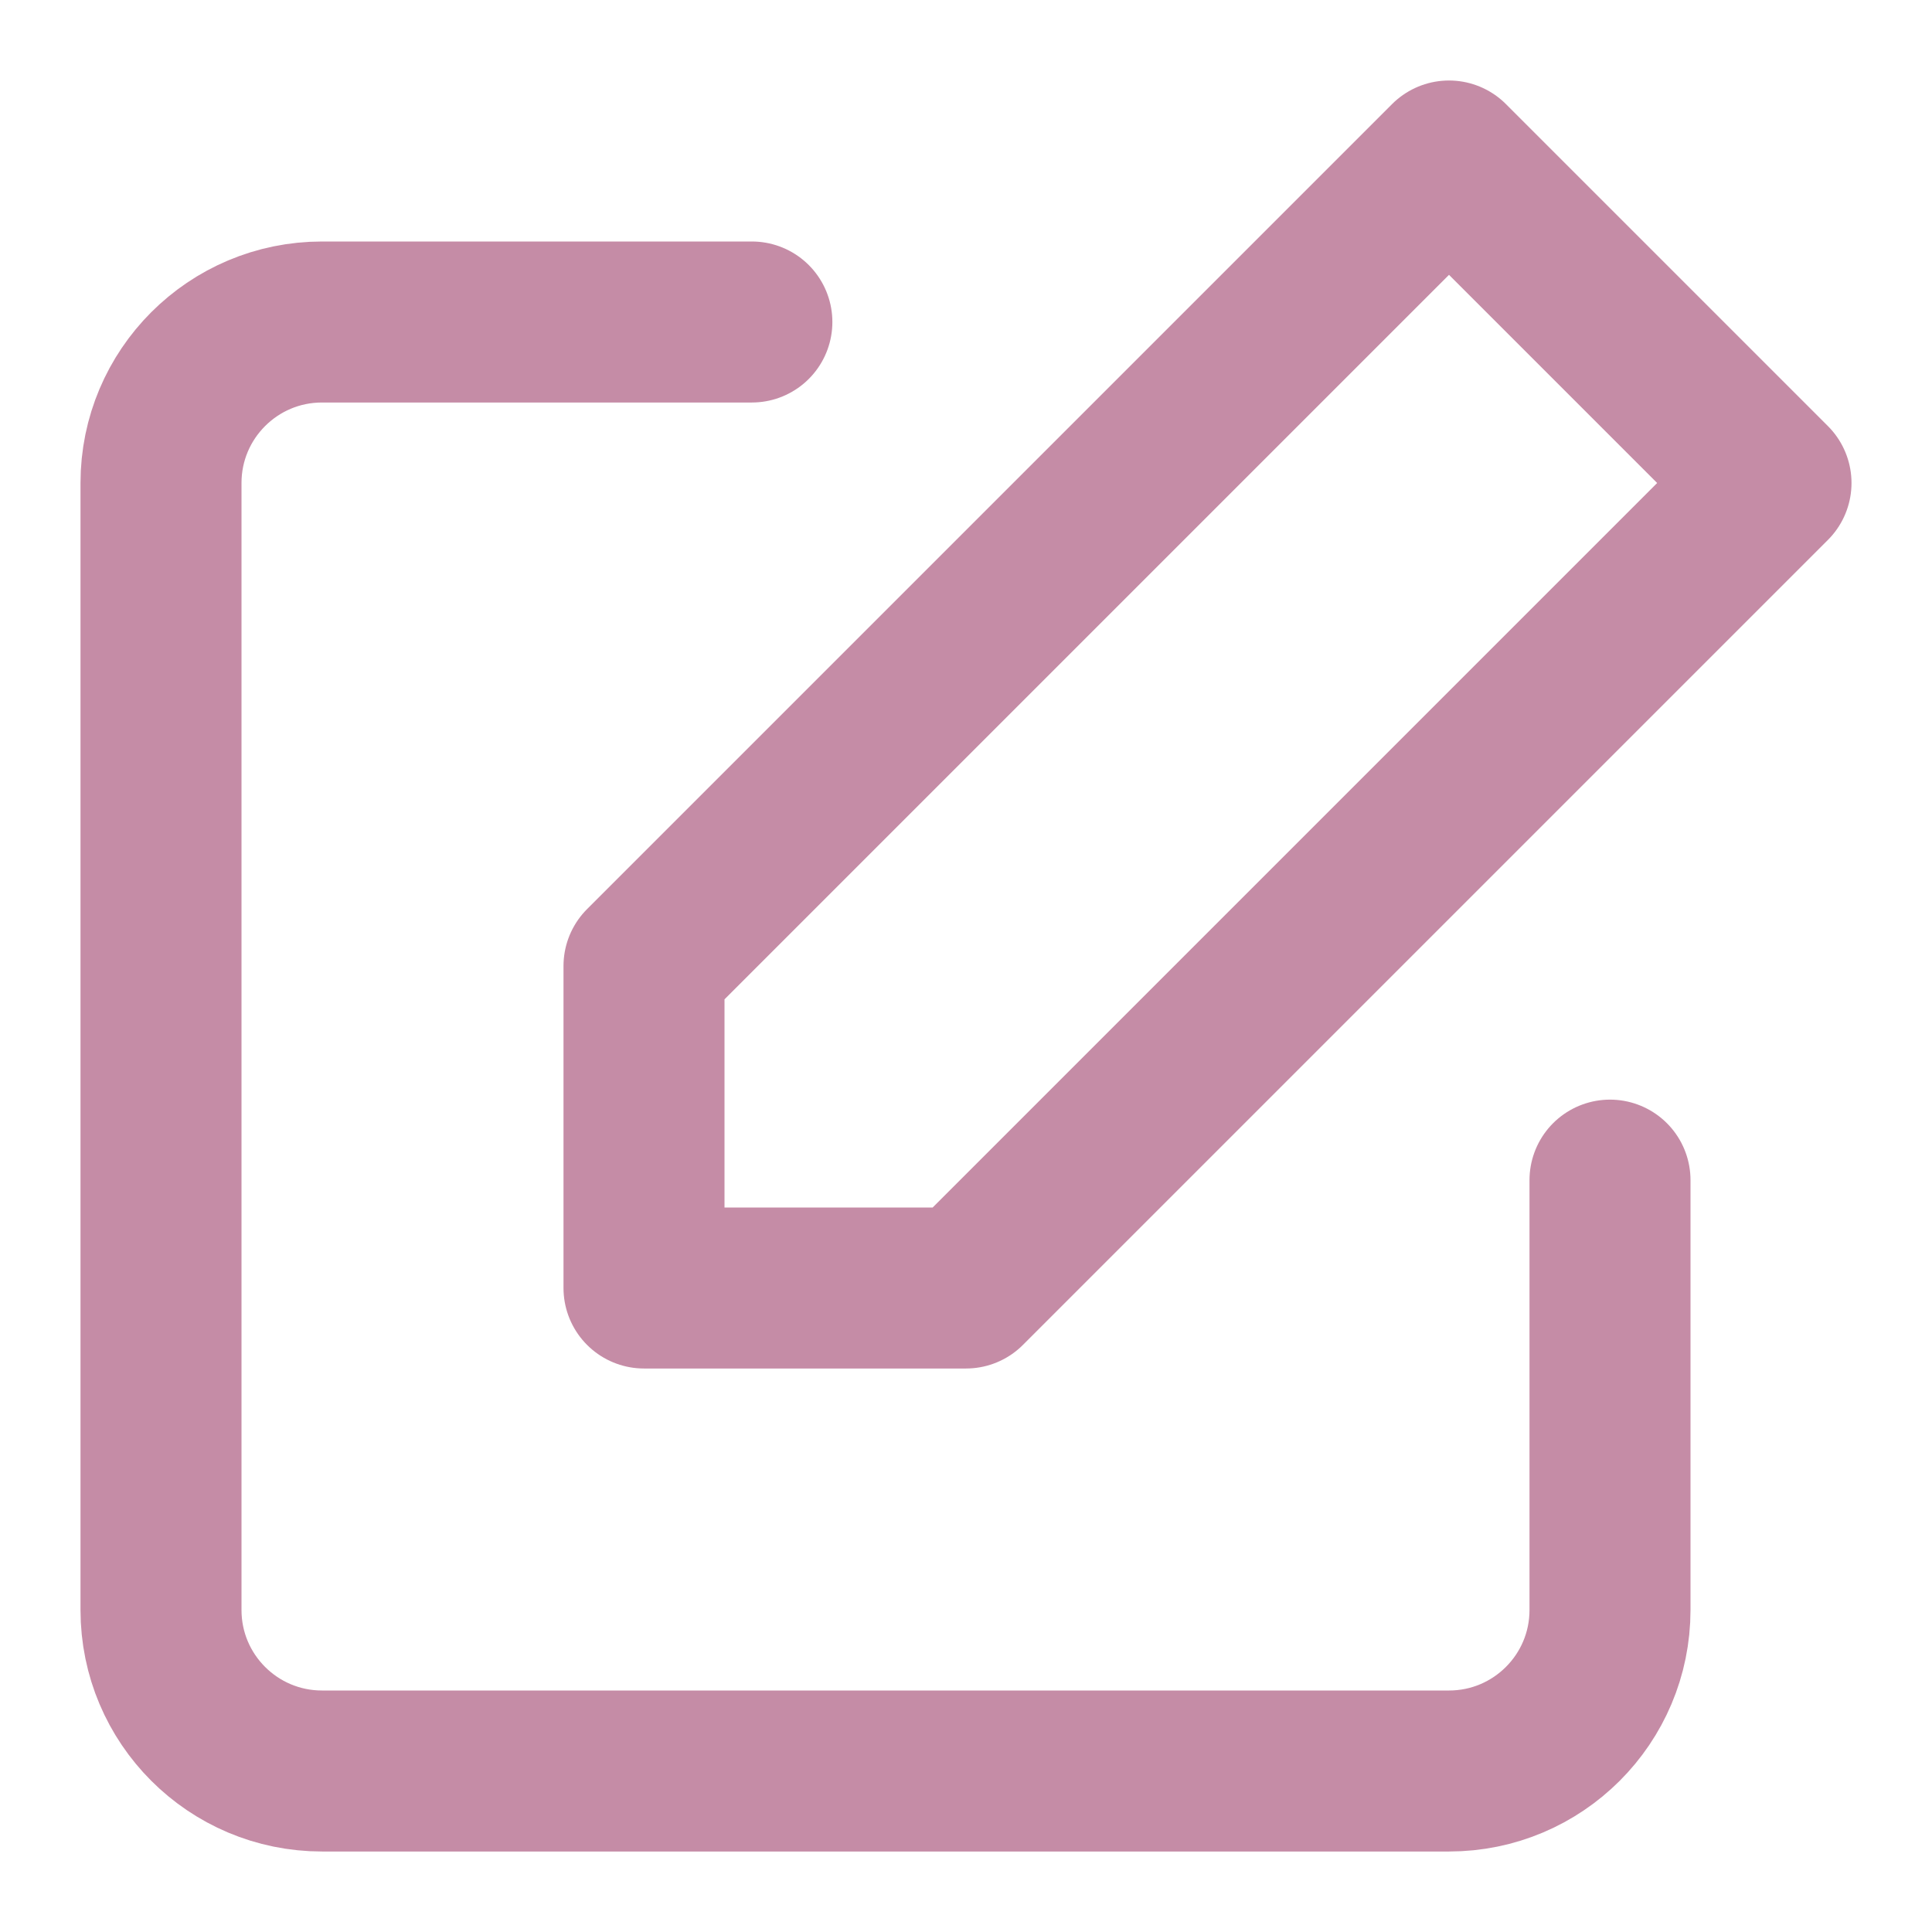
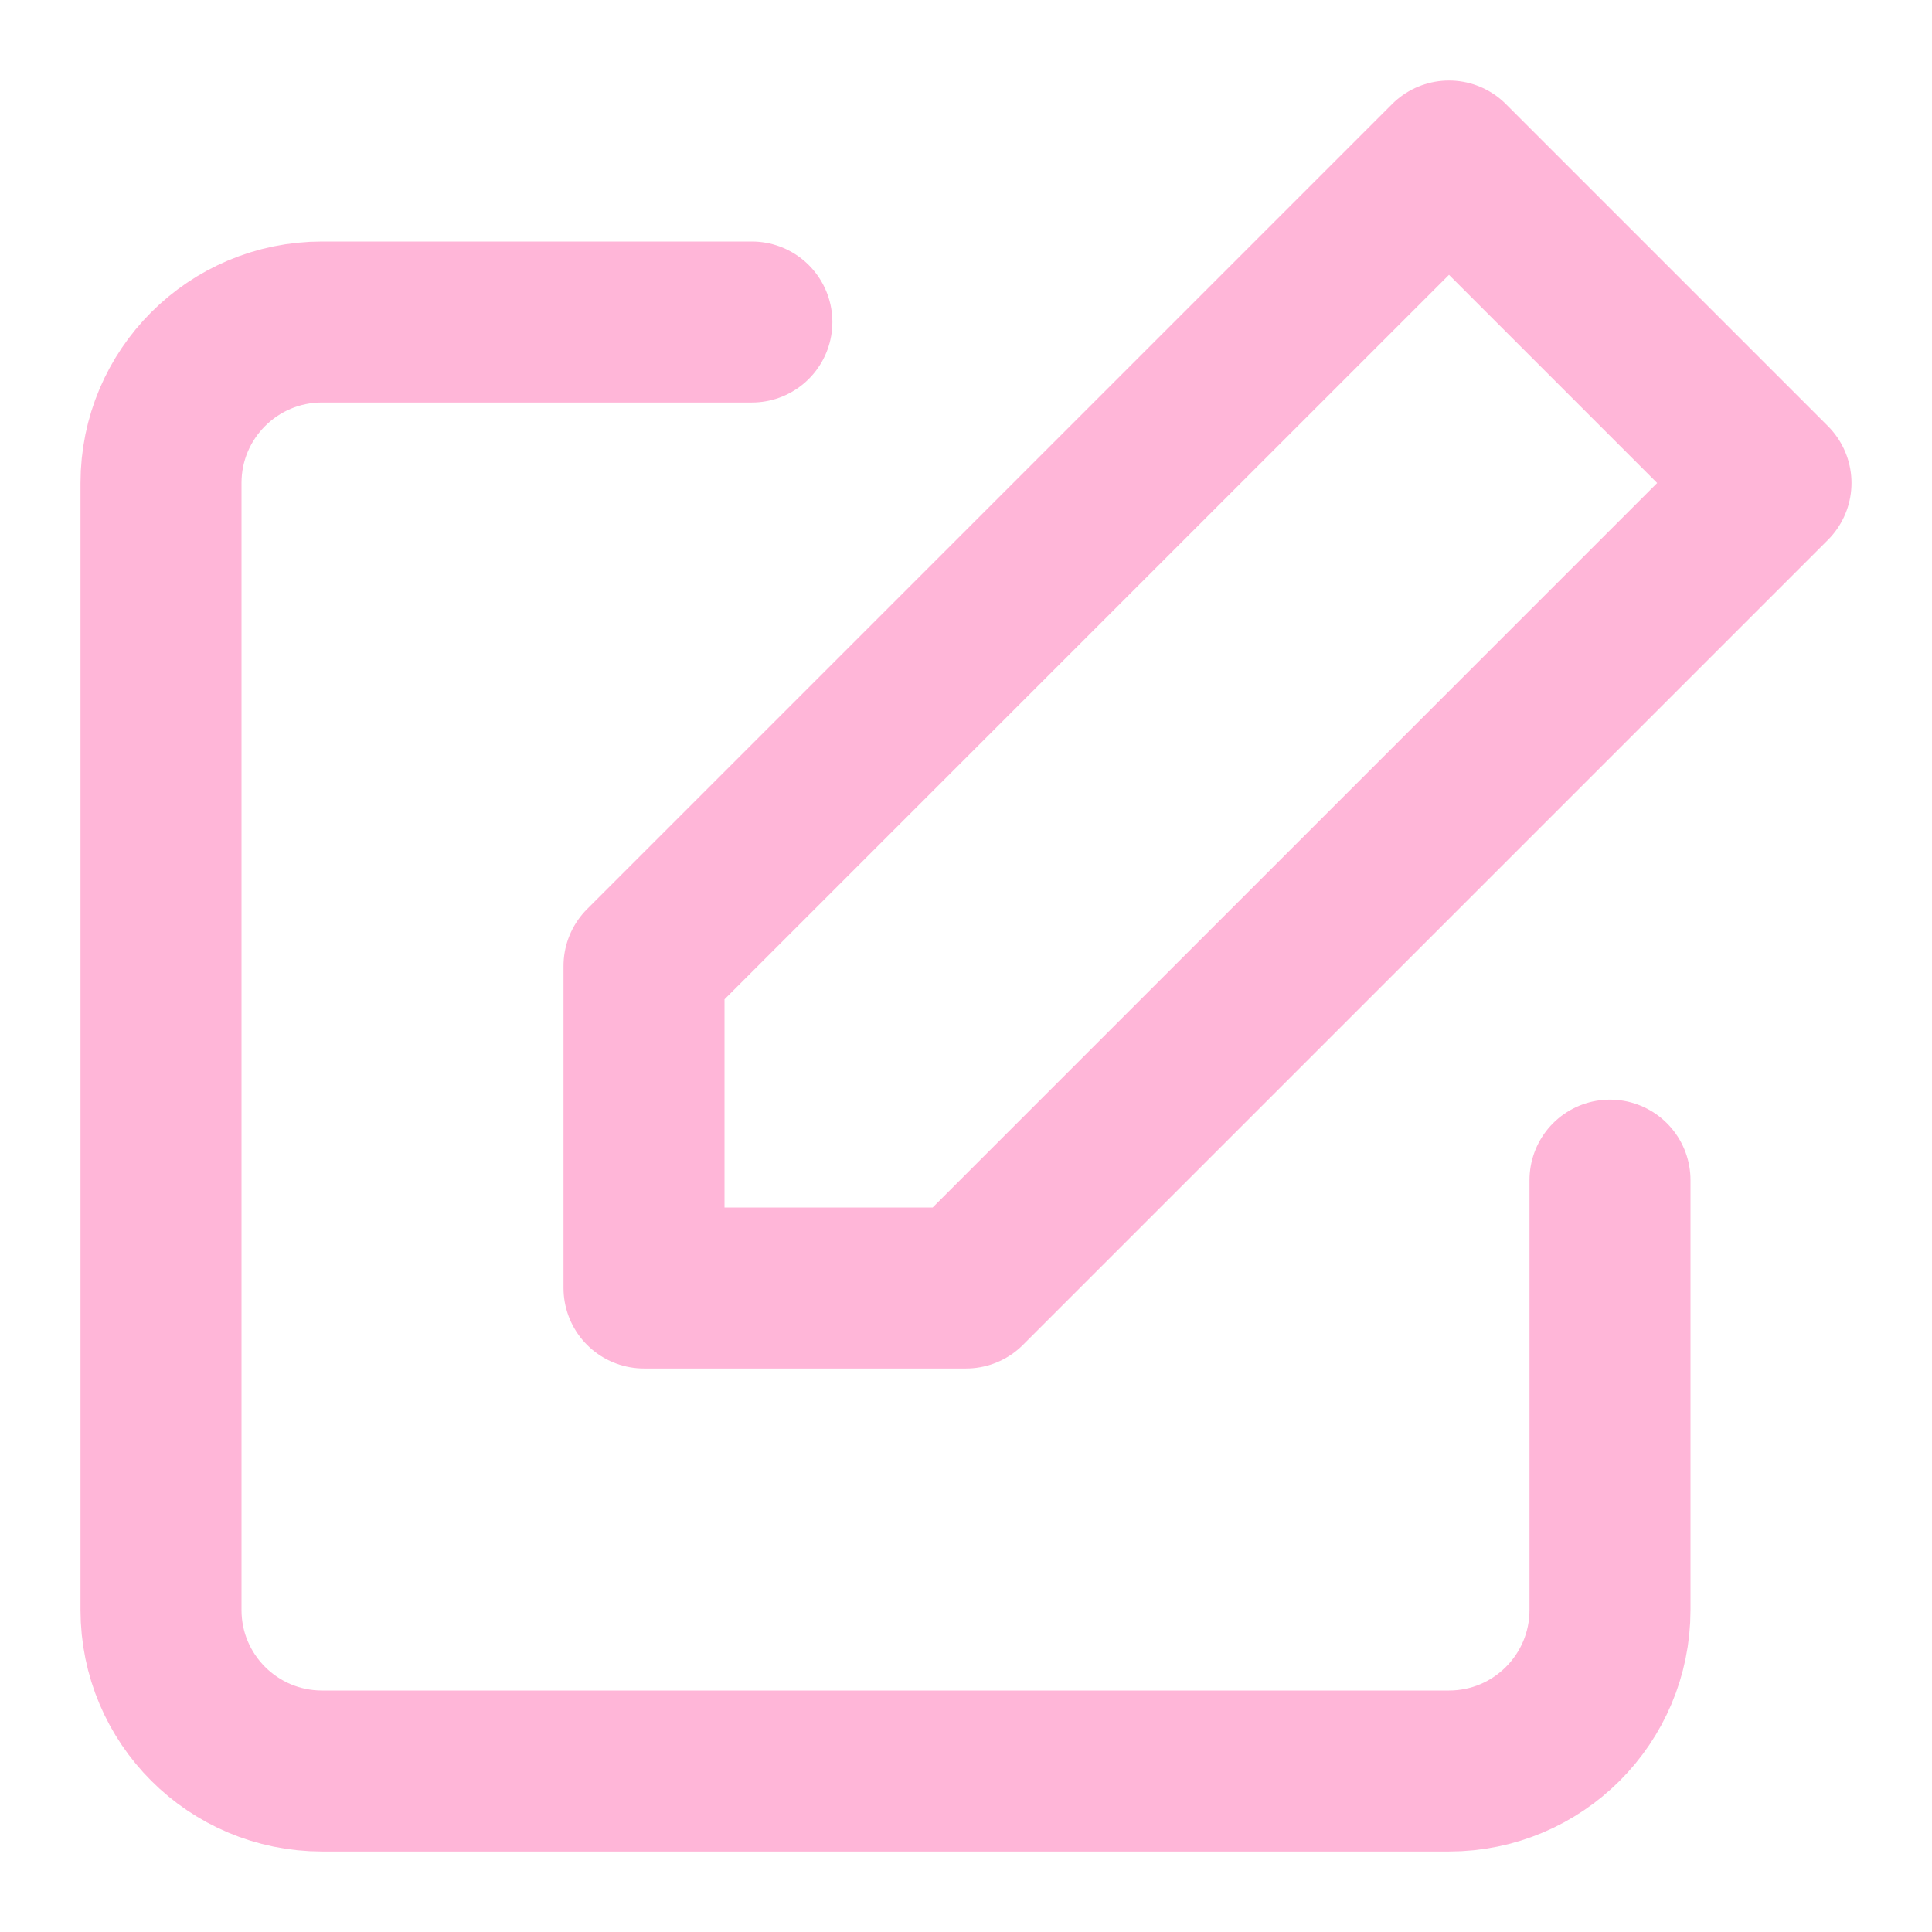
- <svg xmlns="http://www.w3.org/2000/svg" viewBox="0 0 24 24" fill="none" stroke="#c58ca6" stroke-width="2" stroke-linecap="round" stroke-linejoin="round">
+ <svg xmlns="http://www.w3.org/2000/svg" viewBox="0 0 24 24" fill="none" stroke="#ffb6d8" stroke-width="2" stroke-linecap="round" stroke-linejoin="round">
  <path d="M20 14.66V20a2 2 0 0 1-2 2H4a2 2 0 0 1-2-2V6a2 2 0 0 1 2-2h5.34" />
  <polygon points="18 2 22 6 12 16 8 16 8 12 18 2" />
</svg>
